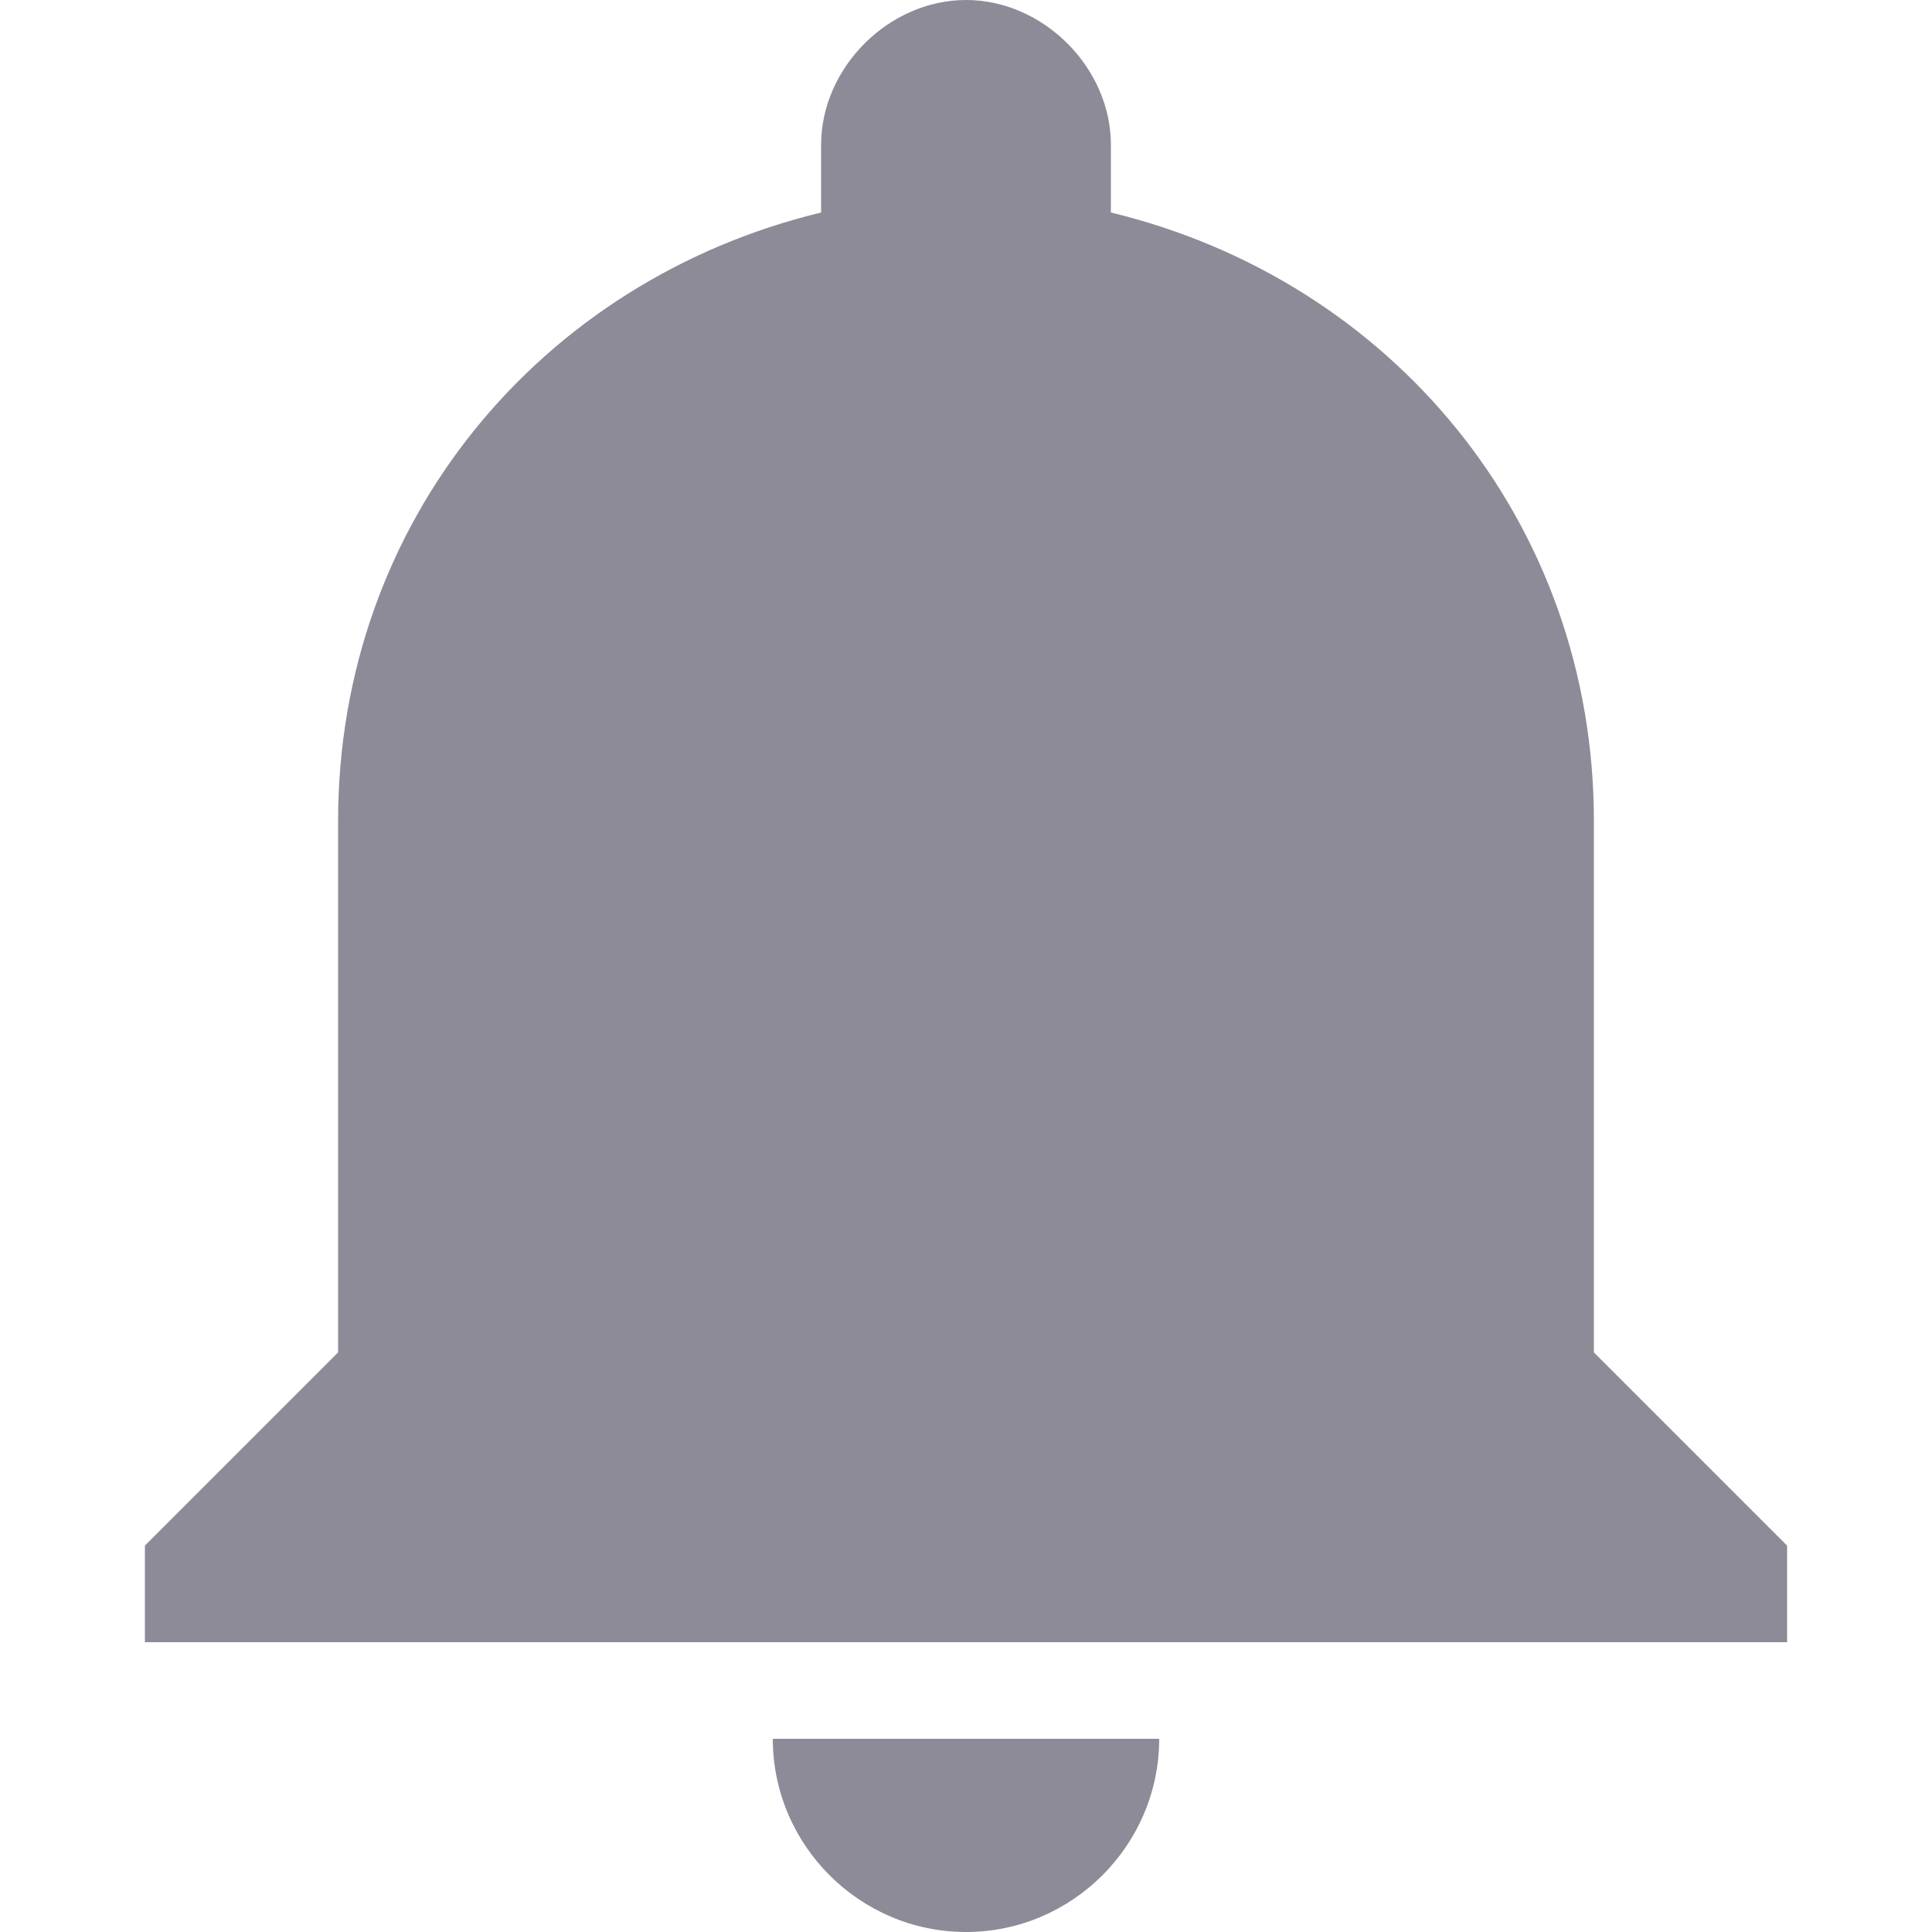
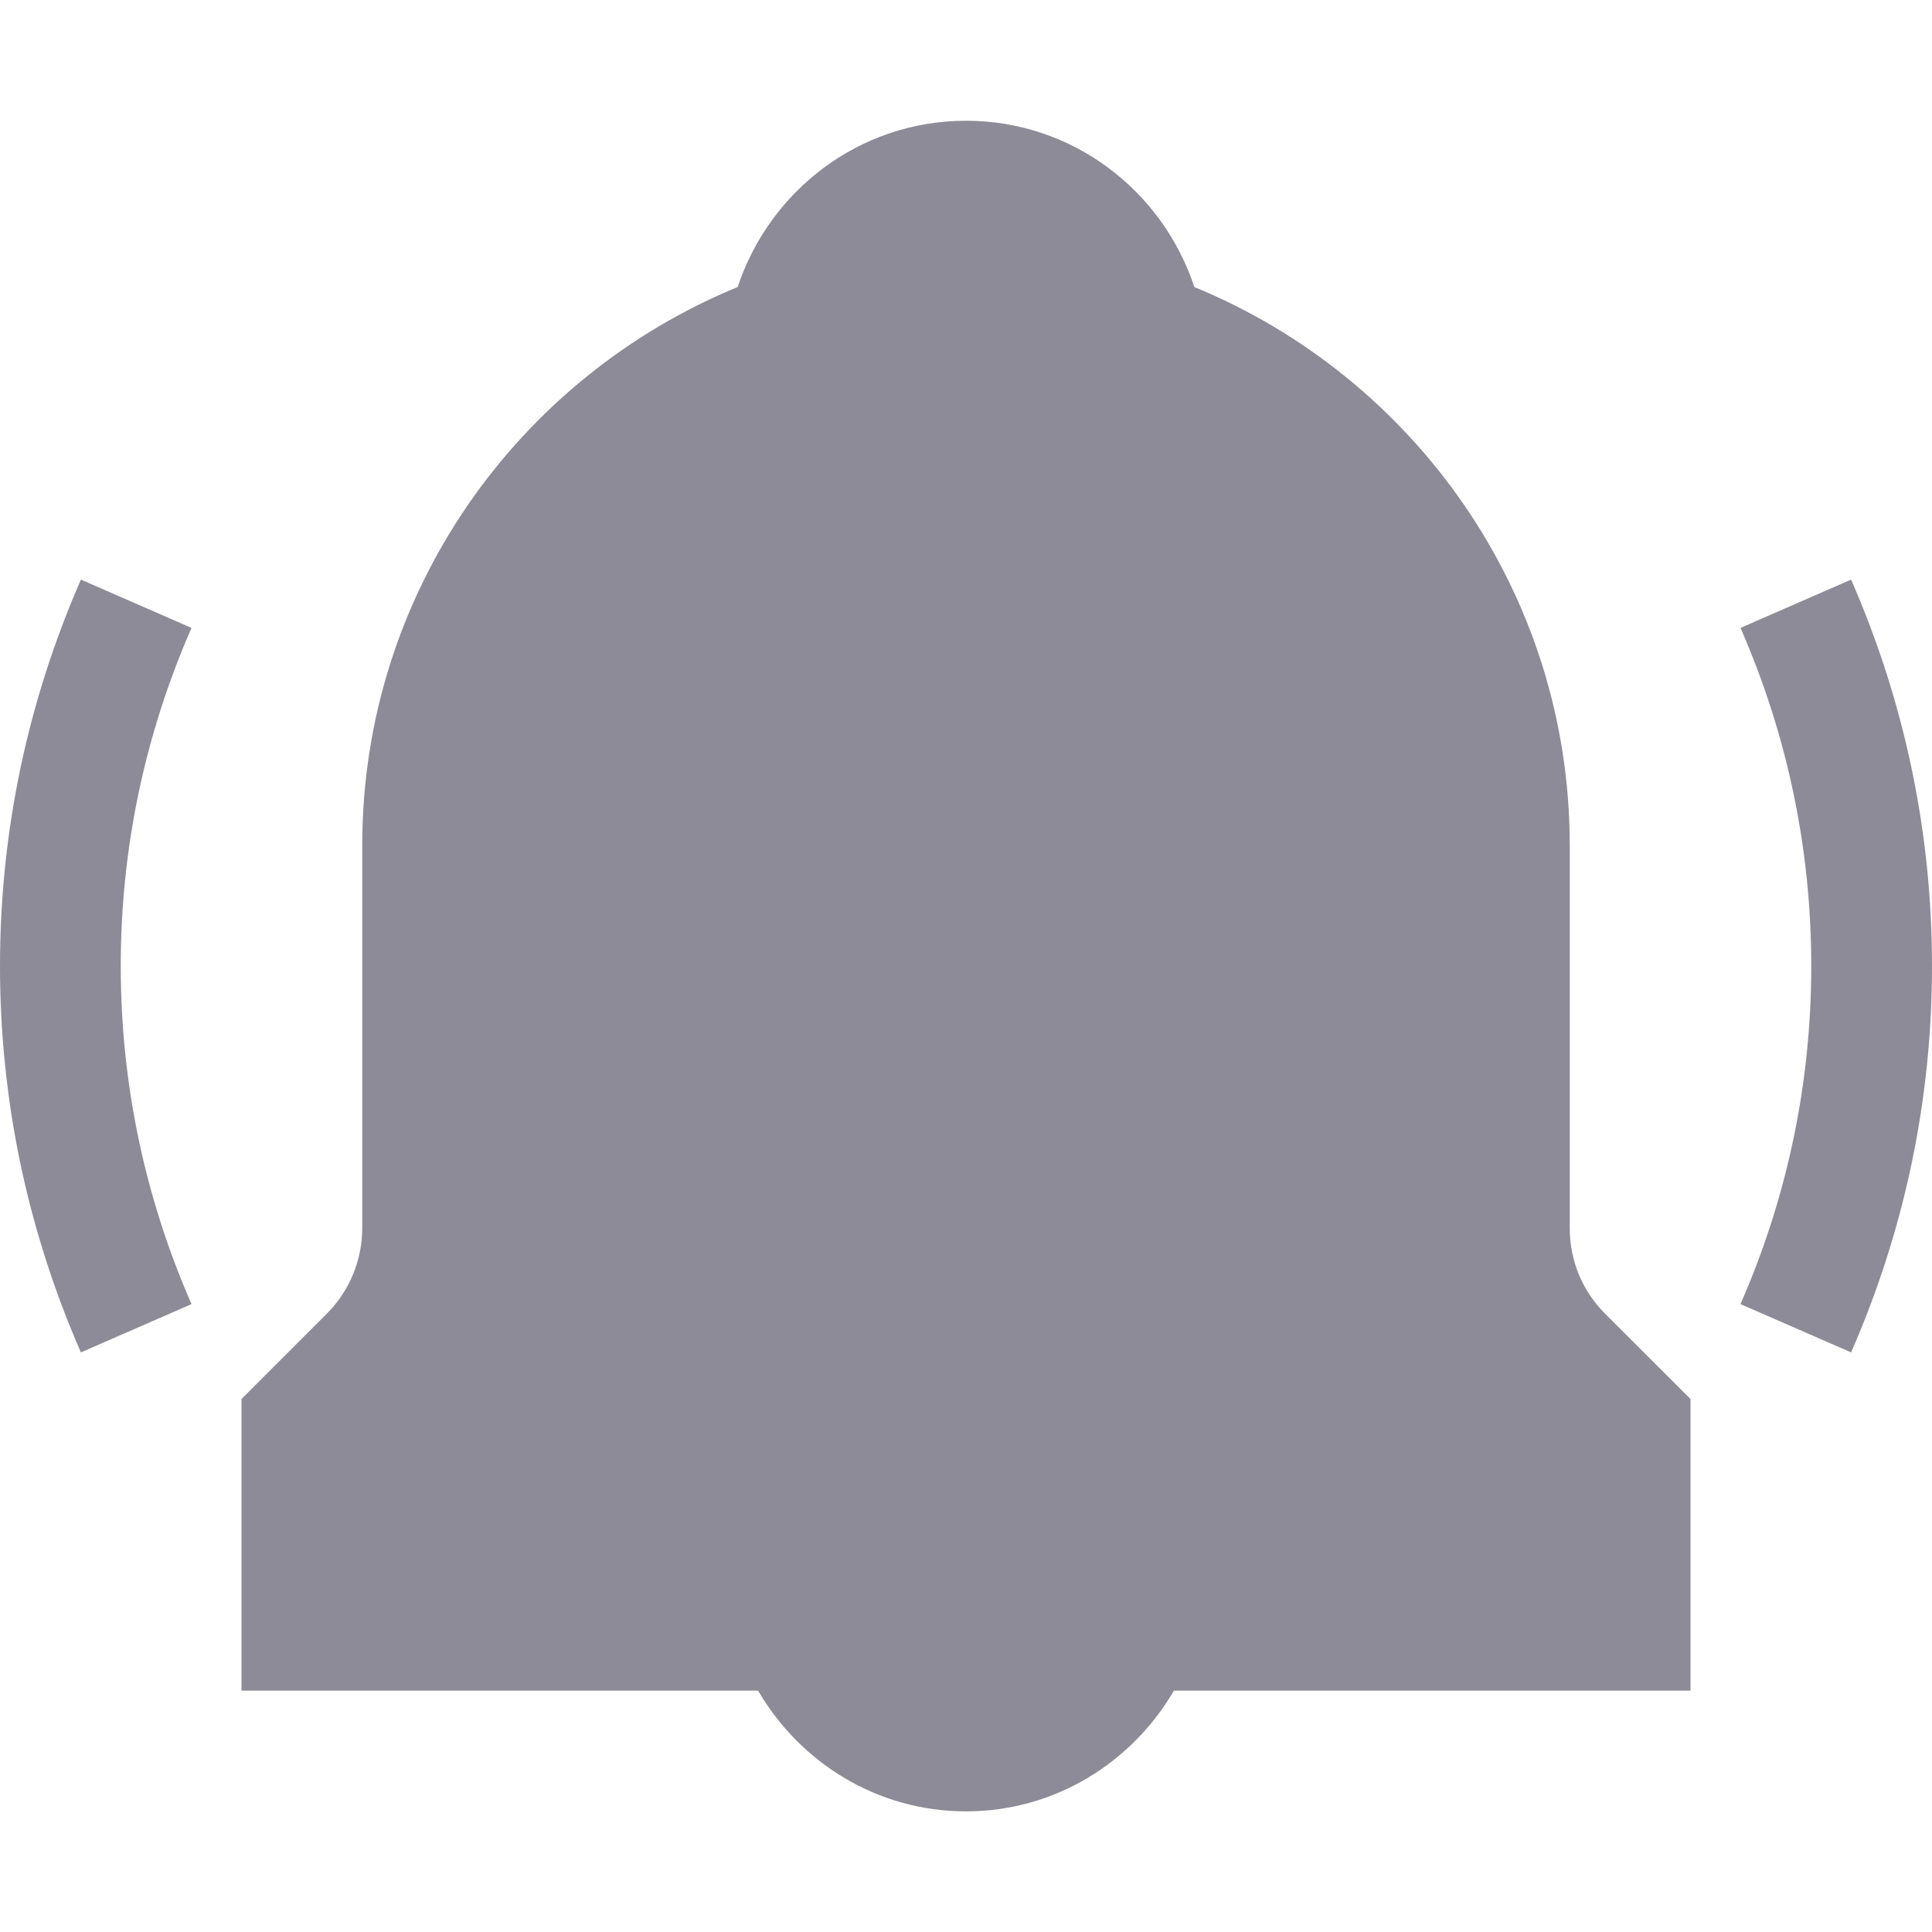
- <svg xmlns="http://www.w3.org/2000/svg" version="1.1" id="Capa_1" x="0px" y="0px" width="512px" height="512px" viewBox="0 0 510 510" style="enable-background:new 0 0 510 510;" xml:space="preserve">
+ <svg xmlns="http://www.w3.org/2000/svg" height="512px" viewBox="0 0 16 16" width="512px">
  <g>
-     <g>
-       <g id="notifications">
-         <path d="M255,510c28.05,0,51-22.95,51-51H204C204,487.05,226.95,510,255,510z M420.75,357V216.75    c0-79.05-53.55-142.8-127.5-160.65V38.25C293.25,17.85,275.4,0,255,0c-20.4,0-38.25,17.85-38.25,38.25V56.1    c-73.95,17.85-127.5,81.6-127.5,160.65V357l-51,51v25.5h433.5V408L420.75,357z" data-original="#000000" class="active-path" data-old_color="#000000" fill="#8d8b97" />
-       </g>
-     </g>
+     <path d="m11 9.171v-3.171c0-2.087-1.288-3.875-3.109-4.623-.263-.797-1.007-1.377-1.891-1.377-.884 0-1.627.58-1.891 1.377-1.821.748-3.109 2.536-3.109 4.623v3.172c0 .263-.107.521-.293.707l-.707.707-0 2.415h4.278c.347.595.985 1 1.722 1 .737 0 1.375-.405 1.722-1h4.278v-2.415l-.707-.706c-.189-.189-.293-.441-.293-.708z" transform="translate(2 1)" data-original="#000000" class="active-path" data-old_color="#000000" fill="#8D8B97" />
+     <path d="m.67 0c-.444 1.016-.67 2.093-.67 3.2 0 1.107.226 2.184.67 3.2l.916-.4c-.389-.889-.586-1.832-.586-2.8 0-.968.197-1.911.586-2.8l-.916-.4z" transform="translate(0 4.8)" data-original="#000000" class="active-path" data-old_color="#000000" fill="#8D8B97" />
+     <path d="m.916 0-.916.4c.389.889.586 1.832.586 2.8 0 .968-.197 1.911-.586 2.8l.916.4c.444-1.016.67-2.093.67-3.2 0-1.107-.226-2.184-.67-3.2z" transform="translate(14.414 4.8)" data-original="#000000" class="active-path" data-old_color="#000000" fill="#8D8B97" />
  </g>
</svg>
